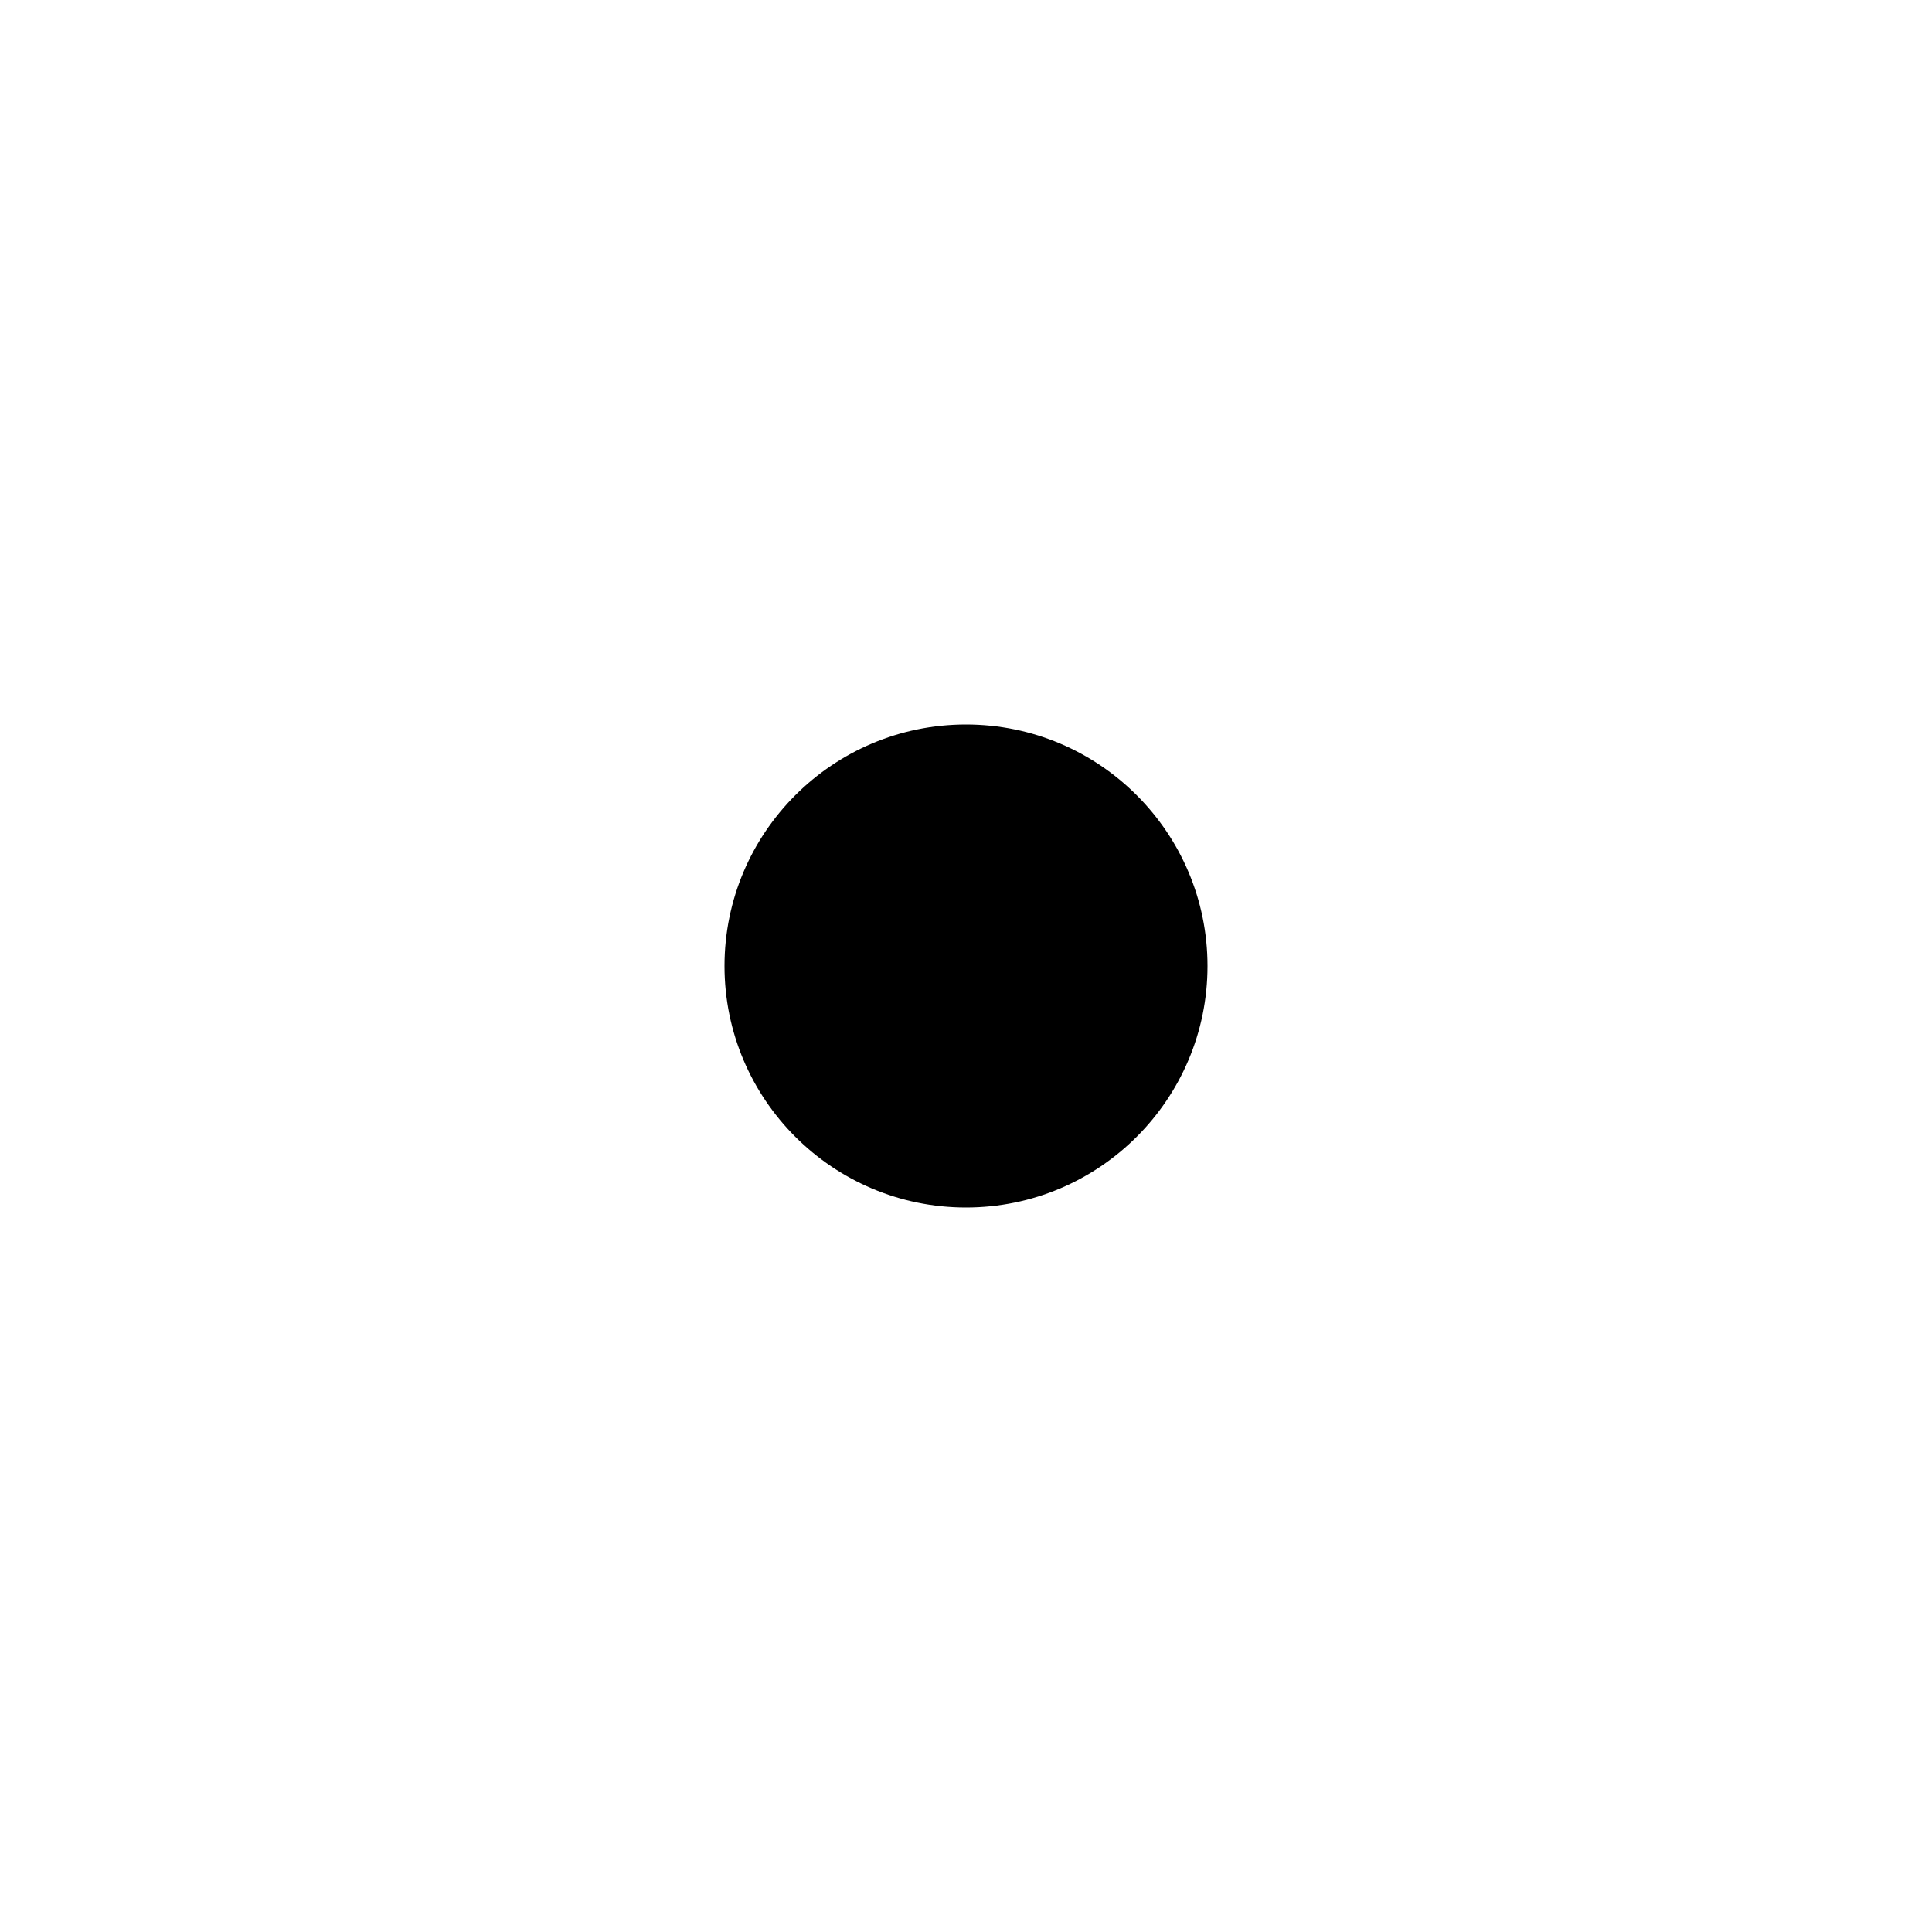
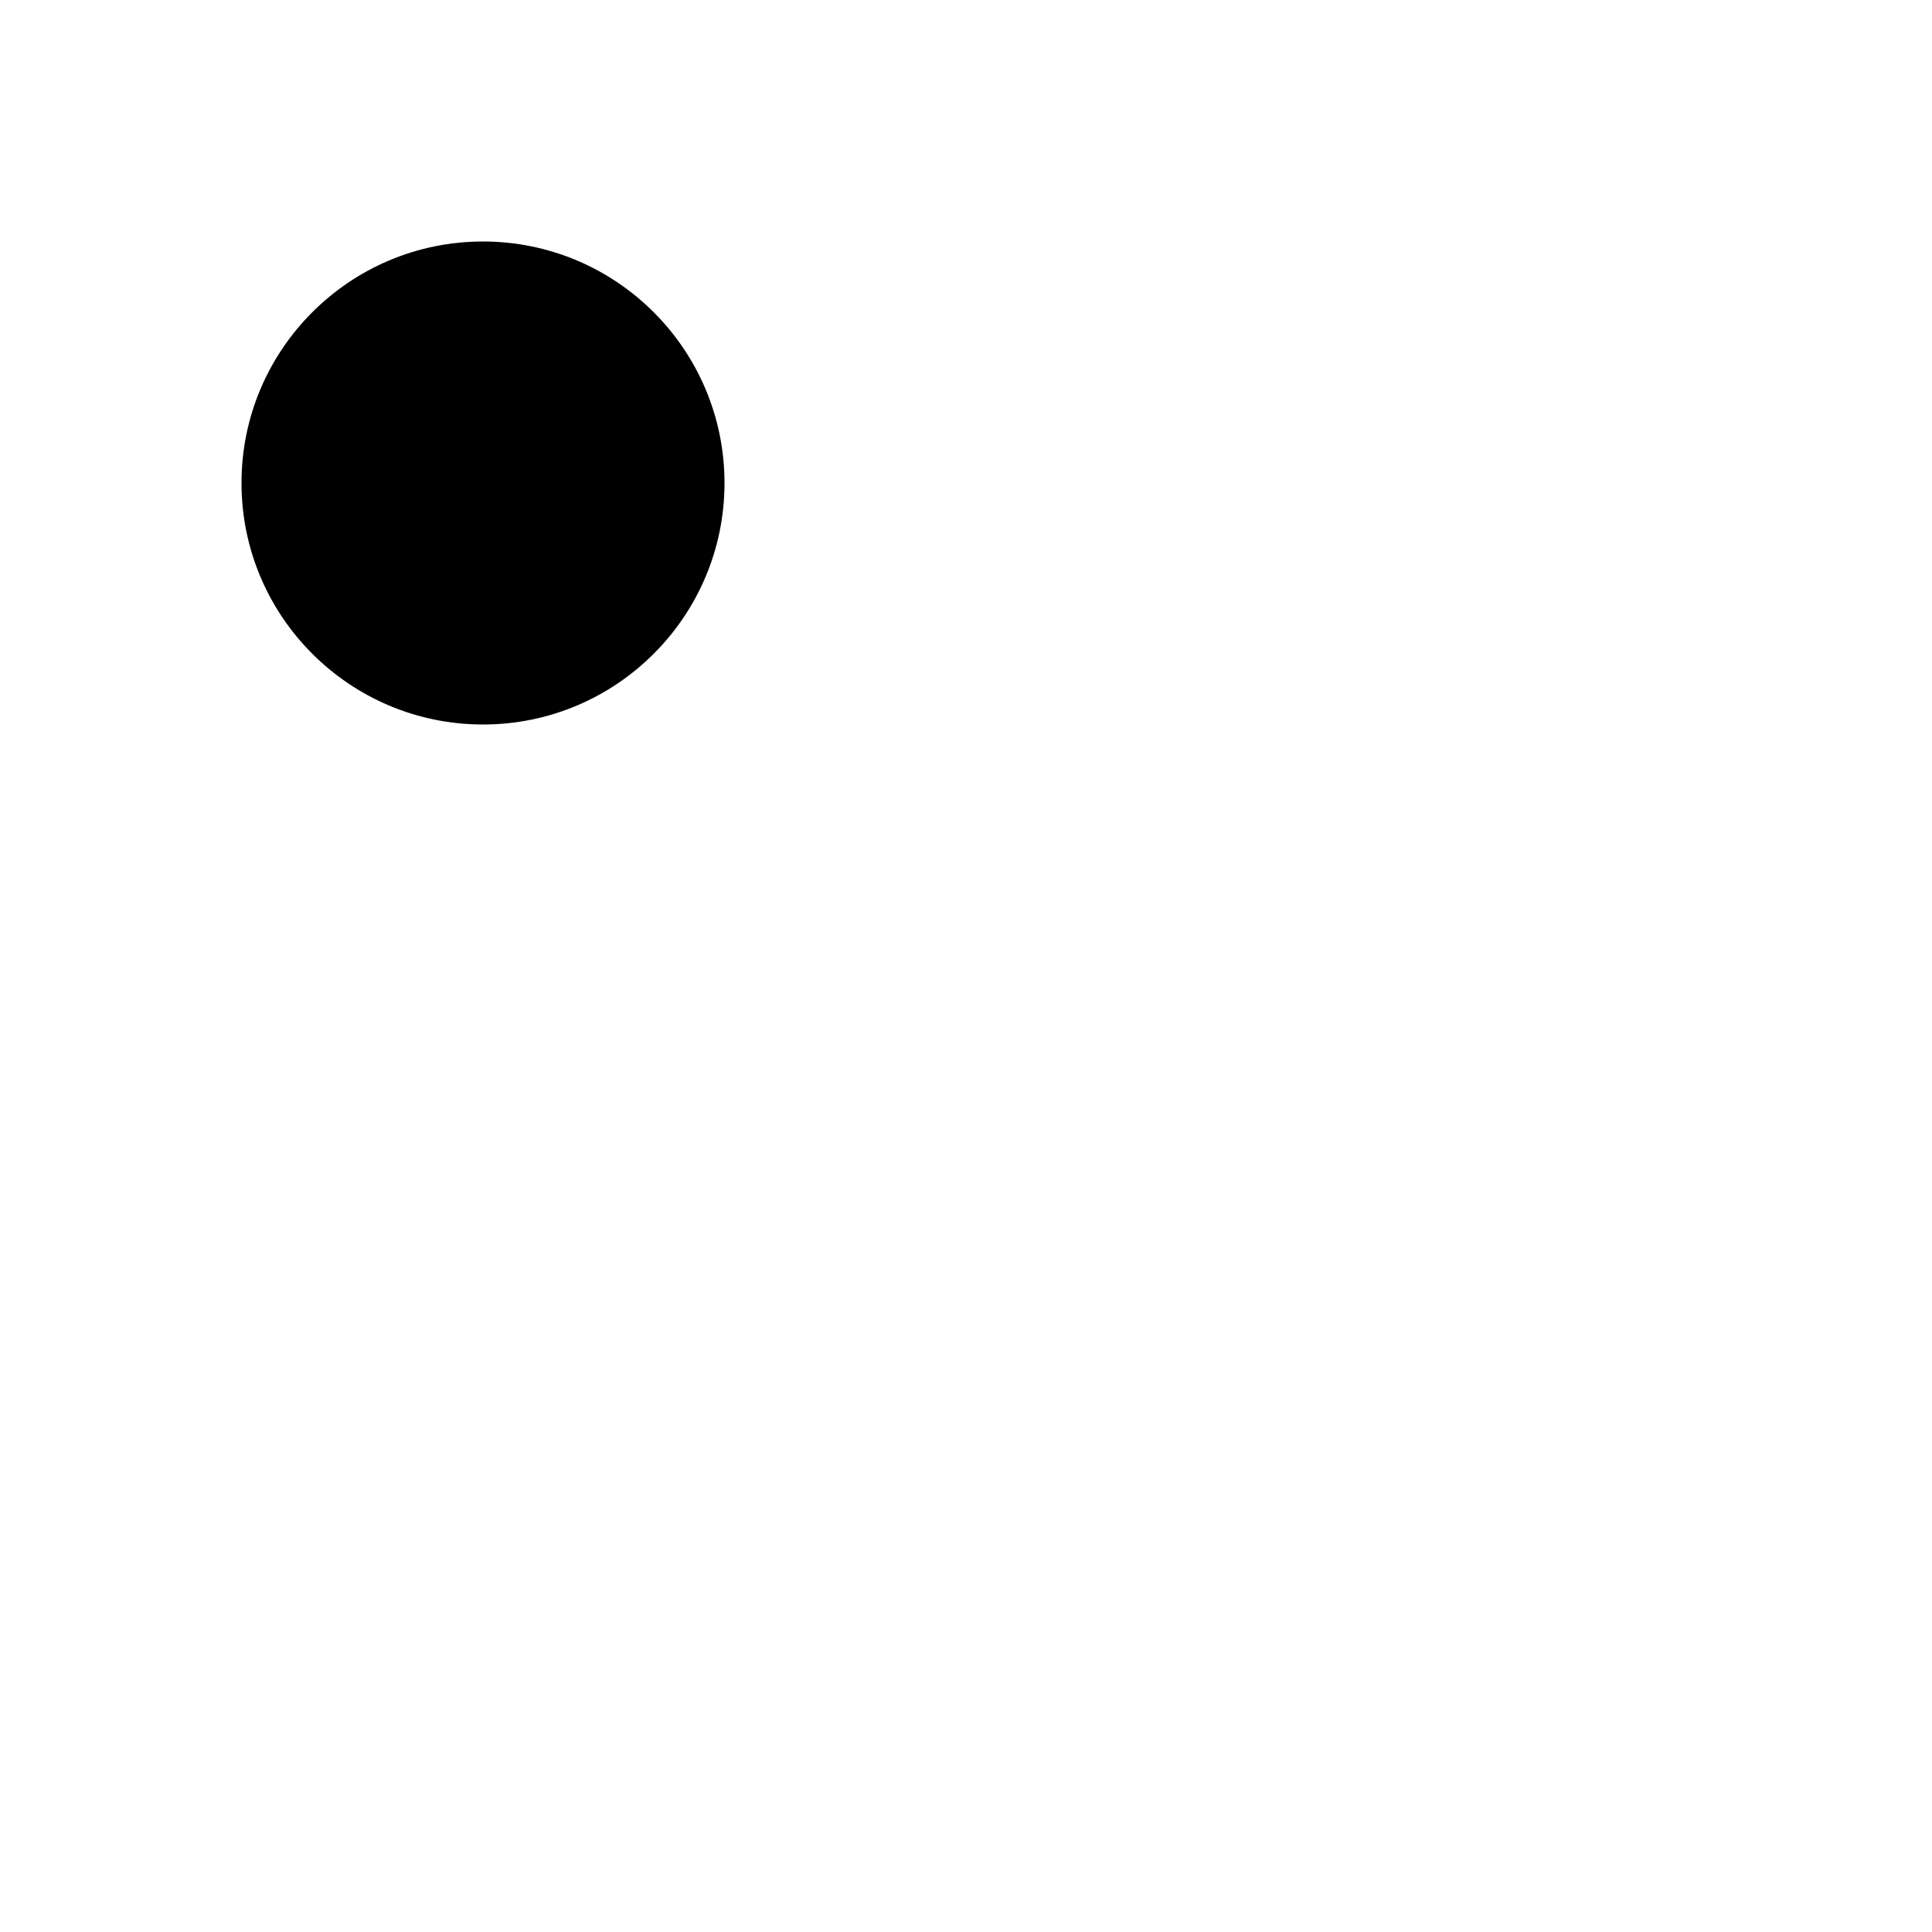
- <svg xmlns="http://www.w3.org/2000/svg" viewBox="0 0 6 6" fill="none">
-   <path d="M2.25 3C2.25 2.586 2.586 2.25 3 2.25C3.414 2.25 3.75 2.586 3.75 3C3.75 3.414 3.414 3.75 3 3.75C2.586 3.75 2.25 3.414 2.25 3Z" fill="currentColor" />
+ <svg xmlns="http://www.w3.org/2000/svg" height="4" width="4" viewBox="0 0 4 4" fill="none">
+   <path d="M0.5 1C0.5 0.724 0.724 0.5 1 0.5C1.276 0.5 1.5 0.724 1.5 1C1.5 1.276 1.276 1.5 1 1.5C0.724 1.5 0.5 1.276 0.5 1Z" fill="currentColor" />
</svg>
